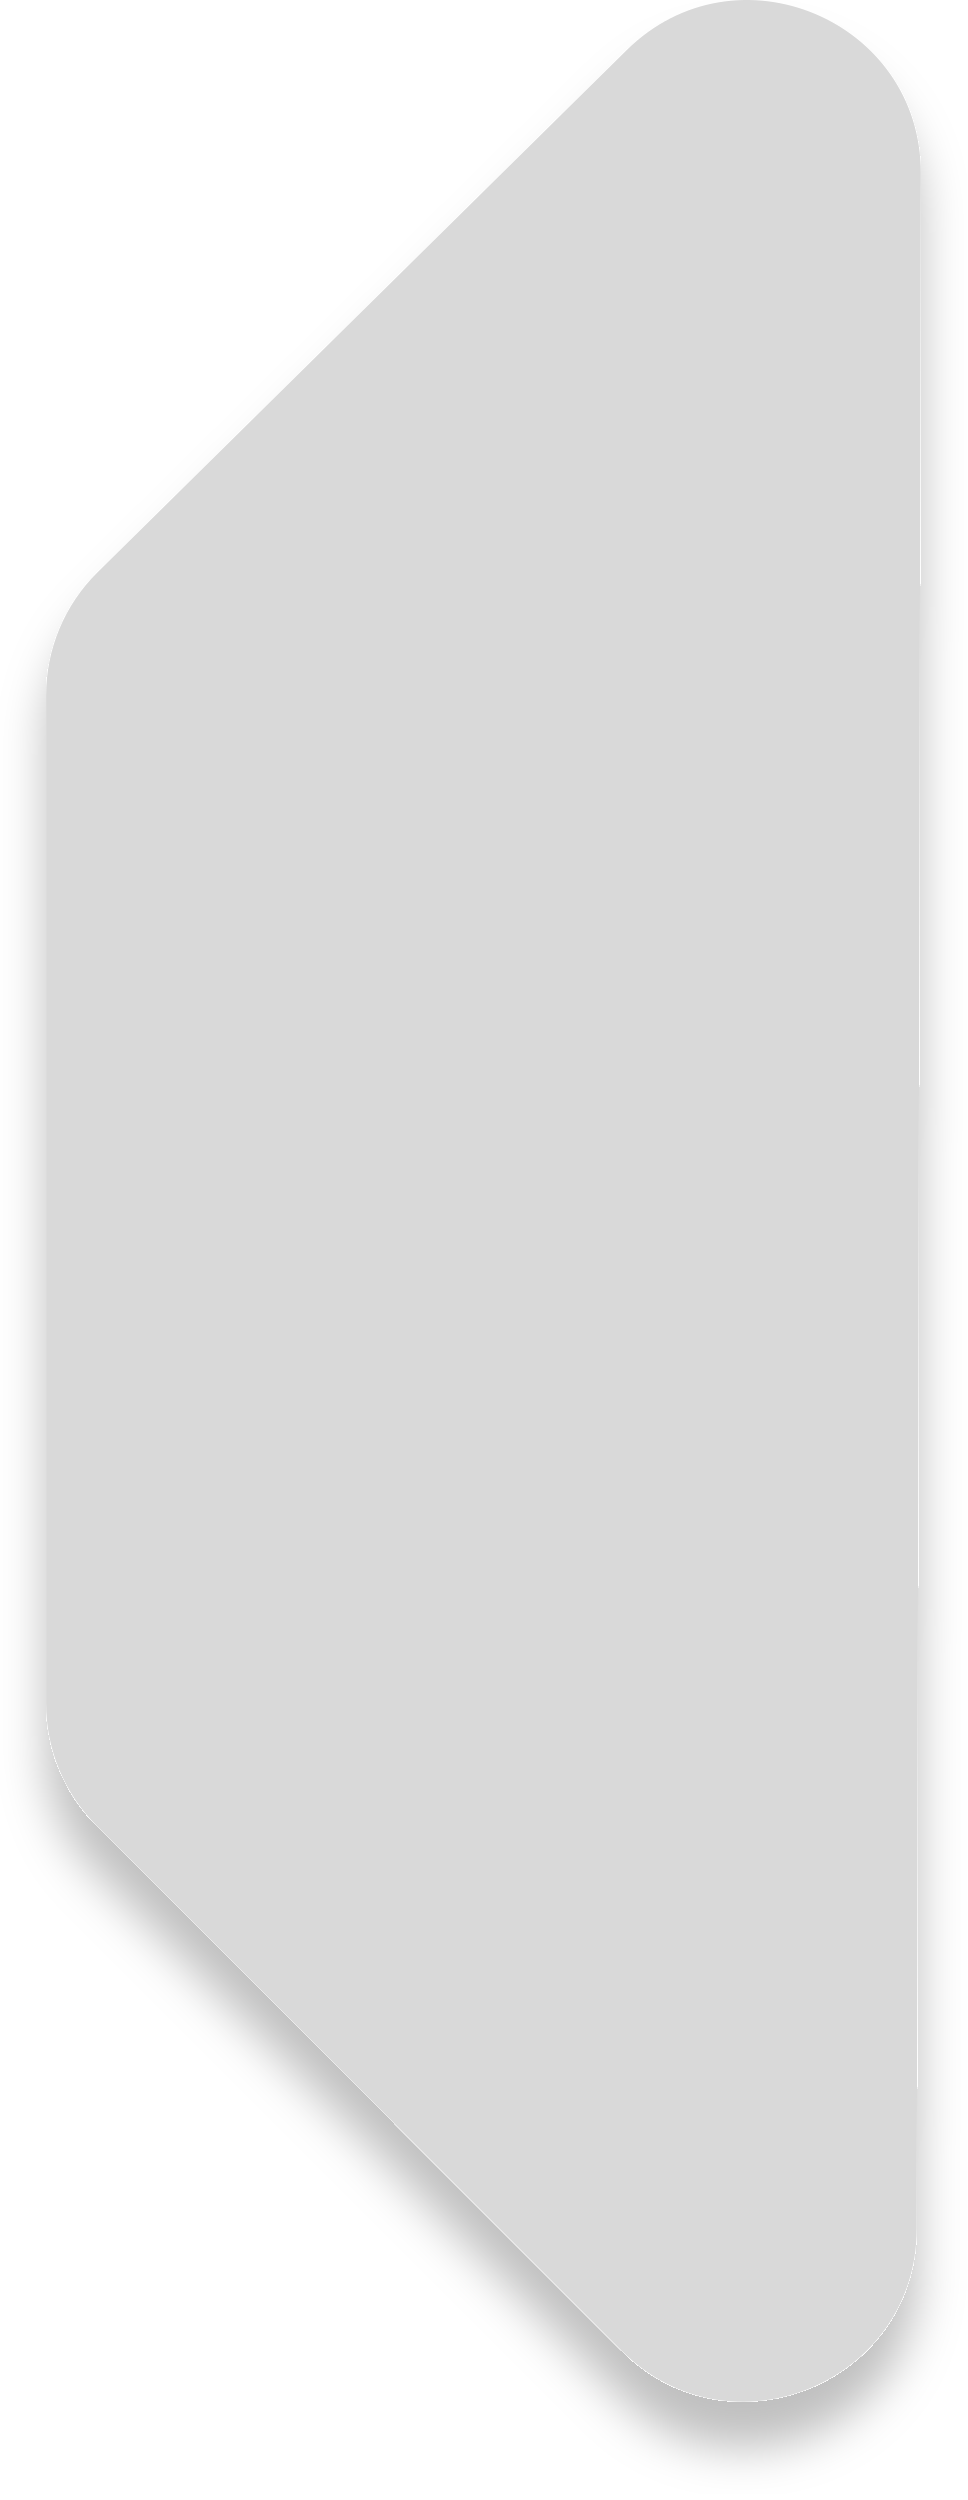
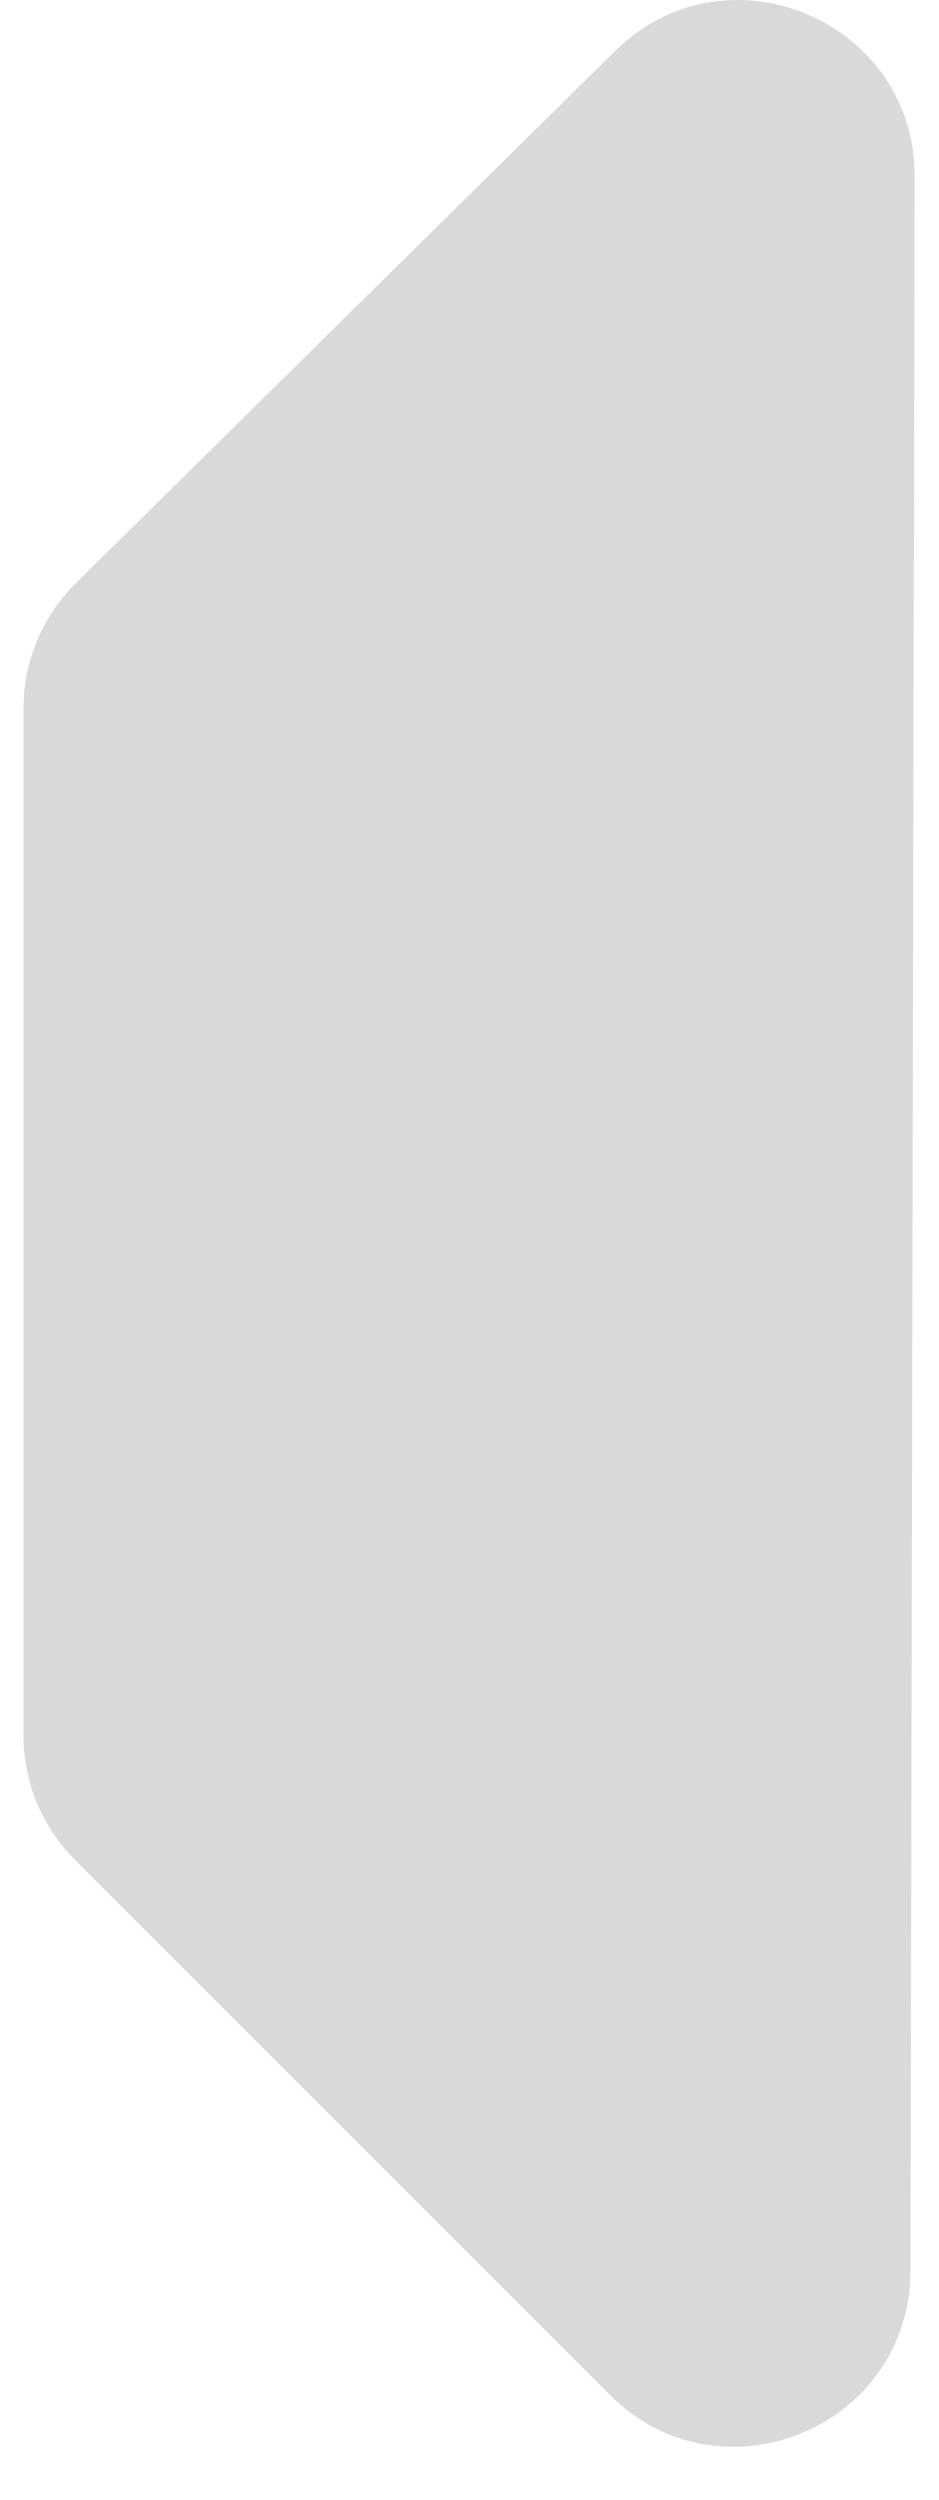
- <svg xmlns="http://www.w3.org/2000/svg" width="84" height="217" viewBox="0 0 84 217" fill="none">
-   <g filter="url(#filter0_d_4_143)">
-     <path d="M8.393 158.476L53.965 204.048C63.405 213.487 79.545 206.821 79.572 193.472L79.928 15.06C79.955 1.73 63.88 -5.01 54.392 4.354L8.464 49.678C5.608 52.496 4 56.342 4 60.354L4 147.869C4 151.848 5.58 155.663 8.393 158.476Z" fill="#D9D9D9" />
-   </g>
-   <defs>
-     <filter id="filter0_d_4_143" x="0" y="0" width="83.928" height="216.471" filterUnits="userSpaceOnUse" color-interpolation-filters="sRGB">
-       <feFlood flood-opacity="0" result="BackgroundImageFix" />
-       <feColorMatrix in="SourceAlpha" type="matrix" values="0 0 0 0 0 0 0 0 0 0 0 0 0 0 0 0 0 0 127 0" result="hardAlpha" />
-       <feOffset dy="4" />
-       <feGaussianBlur stdDeviation="2" />
-       <feComposite in2="hardAlpha" operator="out" />
-       <feColorMatrix type="matrix" values="0 0 0 0 0 0 0 0 0 0 0 0 0 0 0 0 0 0 0.25 0" />
-       <feBlend mode="normal" in2="BackgroundImageFix" result="effect1_dropShadow_4_143" />
-       <feBlend mode="normal" in="SourceGraphic" in2="effect1_dropShadow_4_143" result="shape" />
-     </filter>
-   </defs>
+ <svg xmlns="http://www.w3.org/2000/svg" width="80" height="213" viewBox="4 0 76 213" fill="none">
+   <path d="M8.393 158.476L53.965 204.048C63.405 213.487 79.545 206.821 79.572 193.472L79.928 15.06C79.955 1.73 63.88 -5.01 54.392 4.354L8.464 49.678C5.608 52.496 4 56.342 4 60.354L4 147.869C4 151.848 5.58 155.663 8.393 158.476Z" fill="#D9D9D9" />
</svg>
